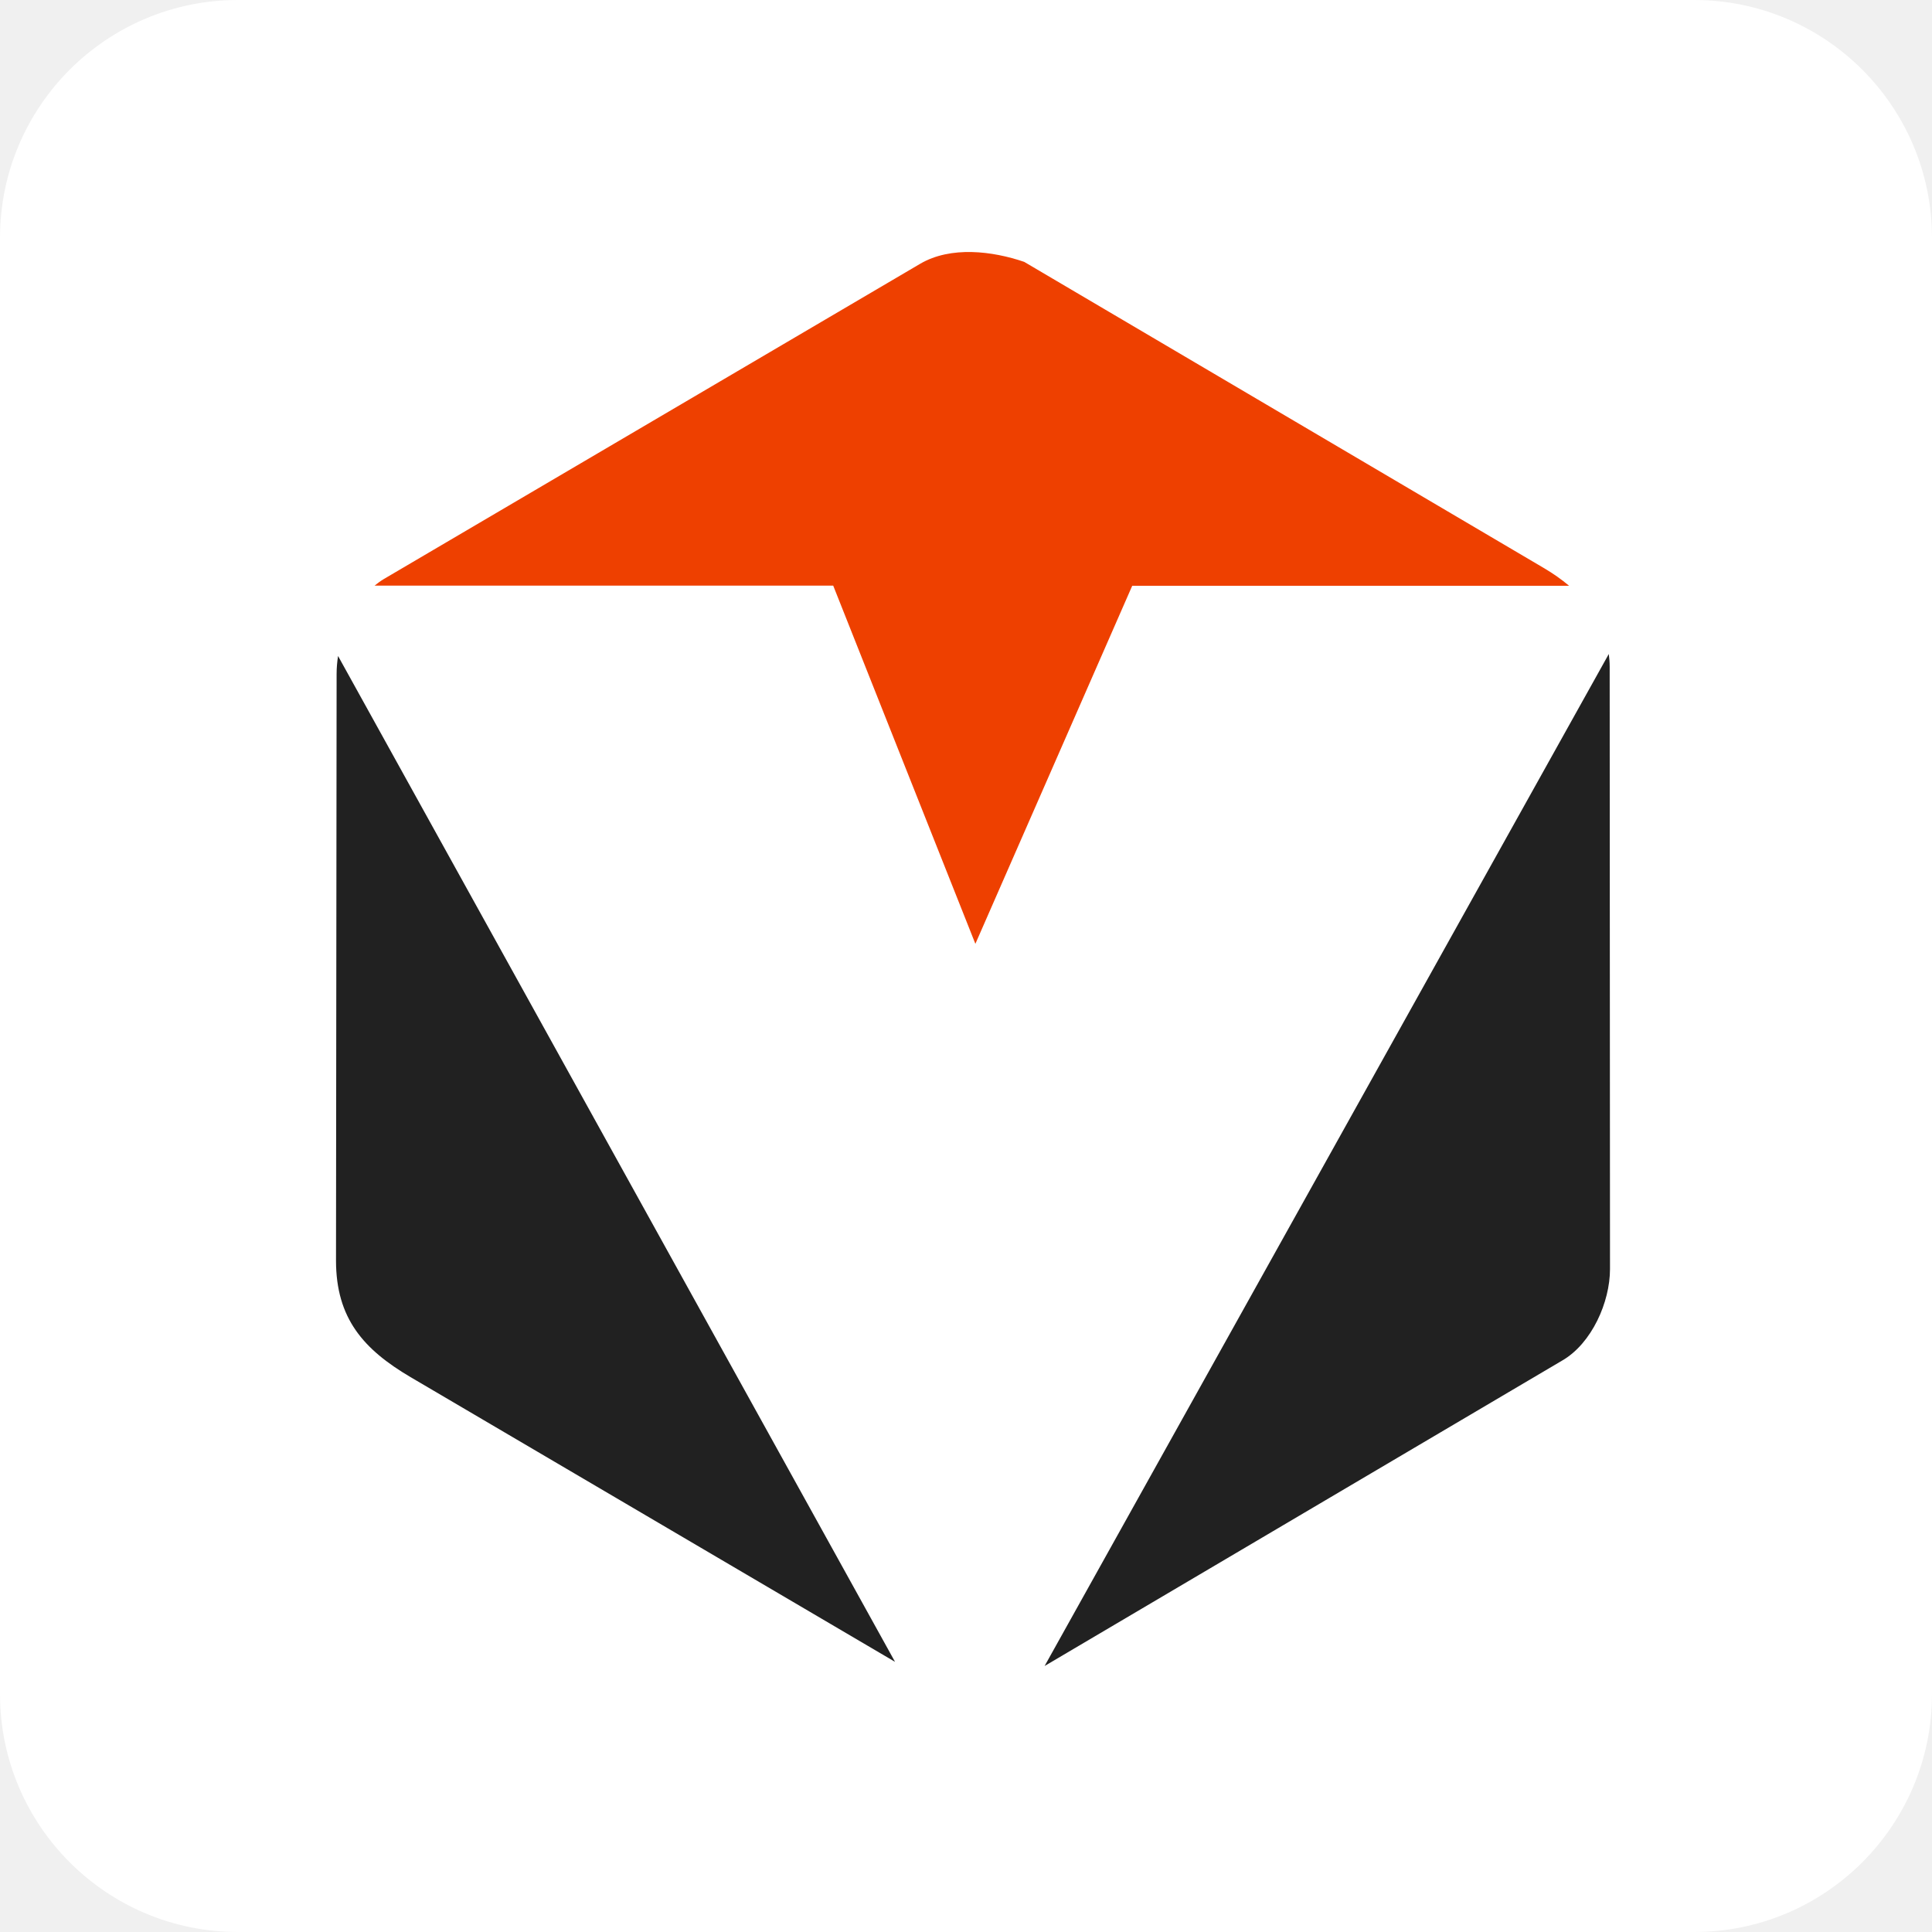
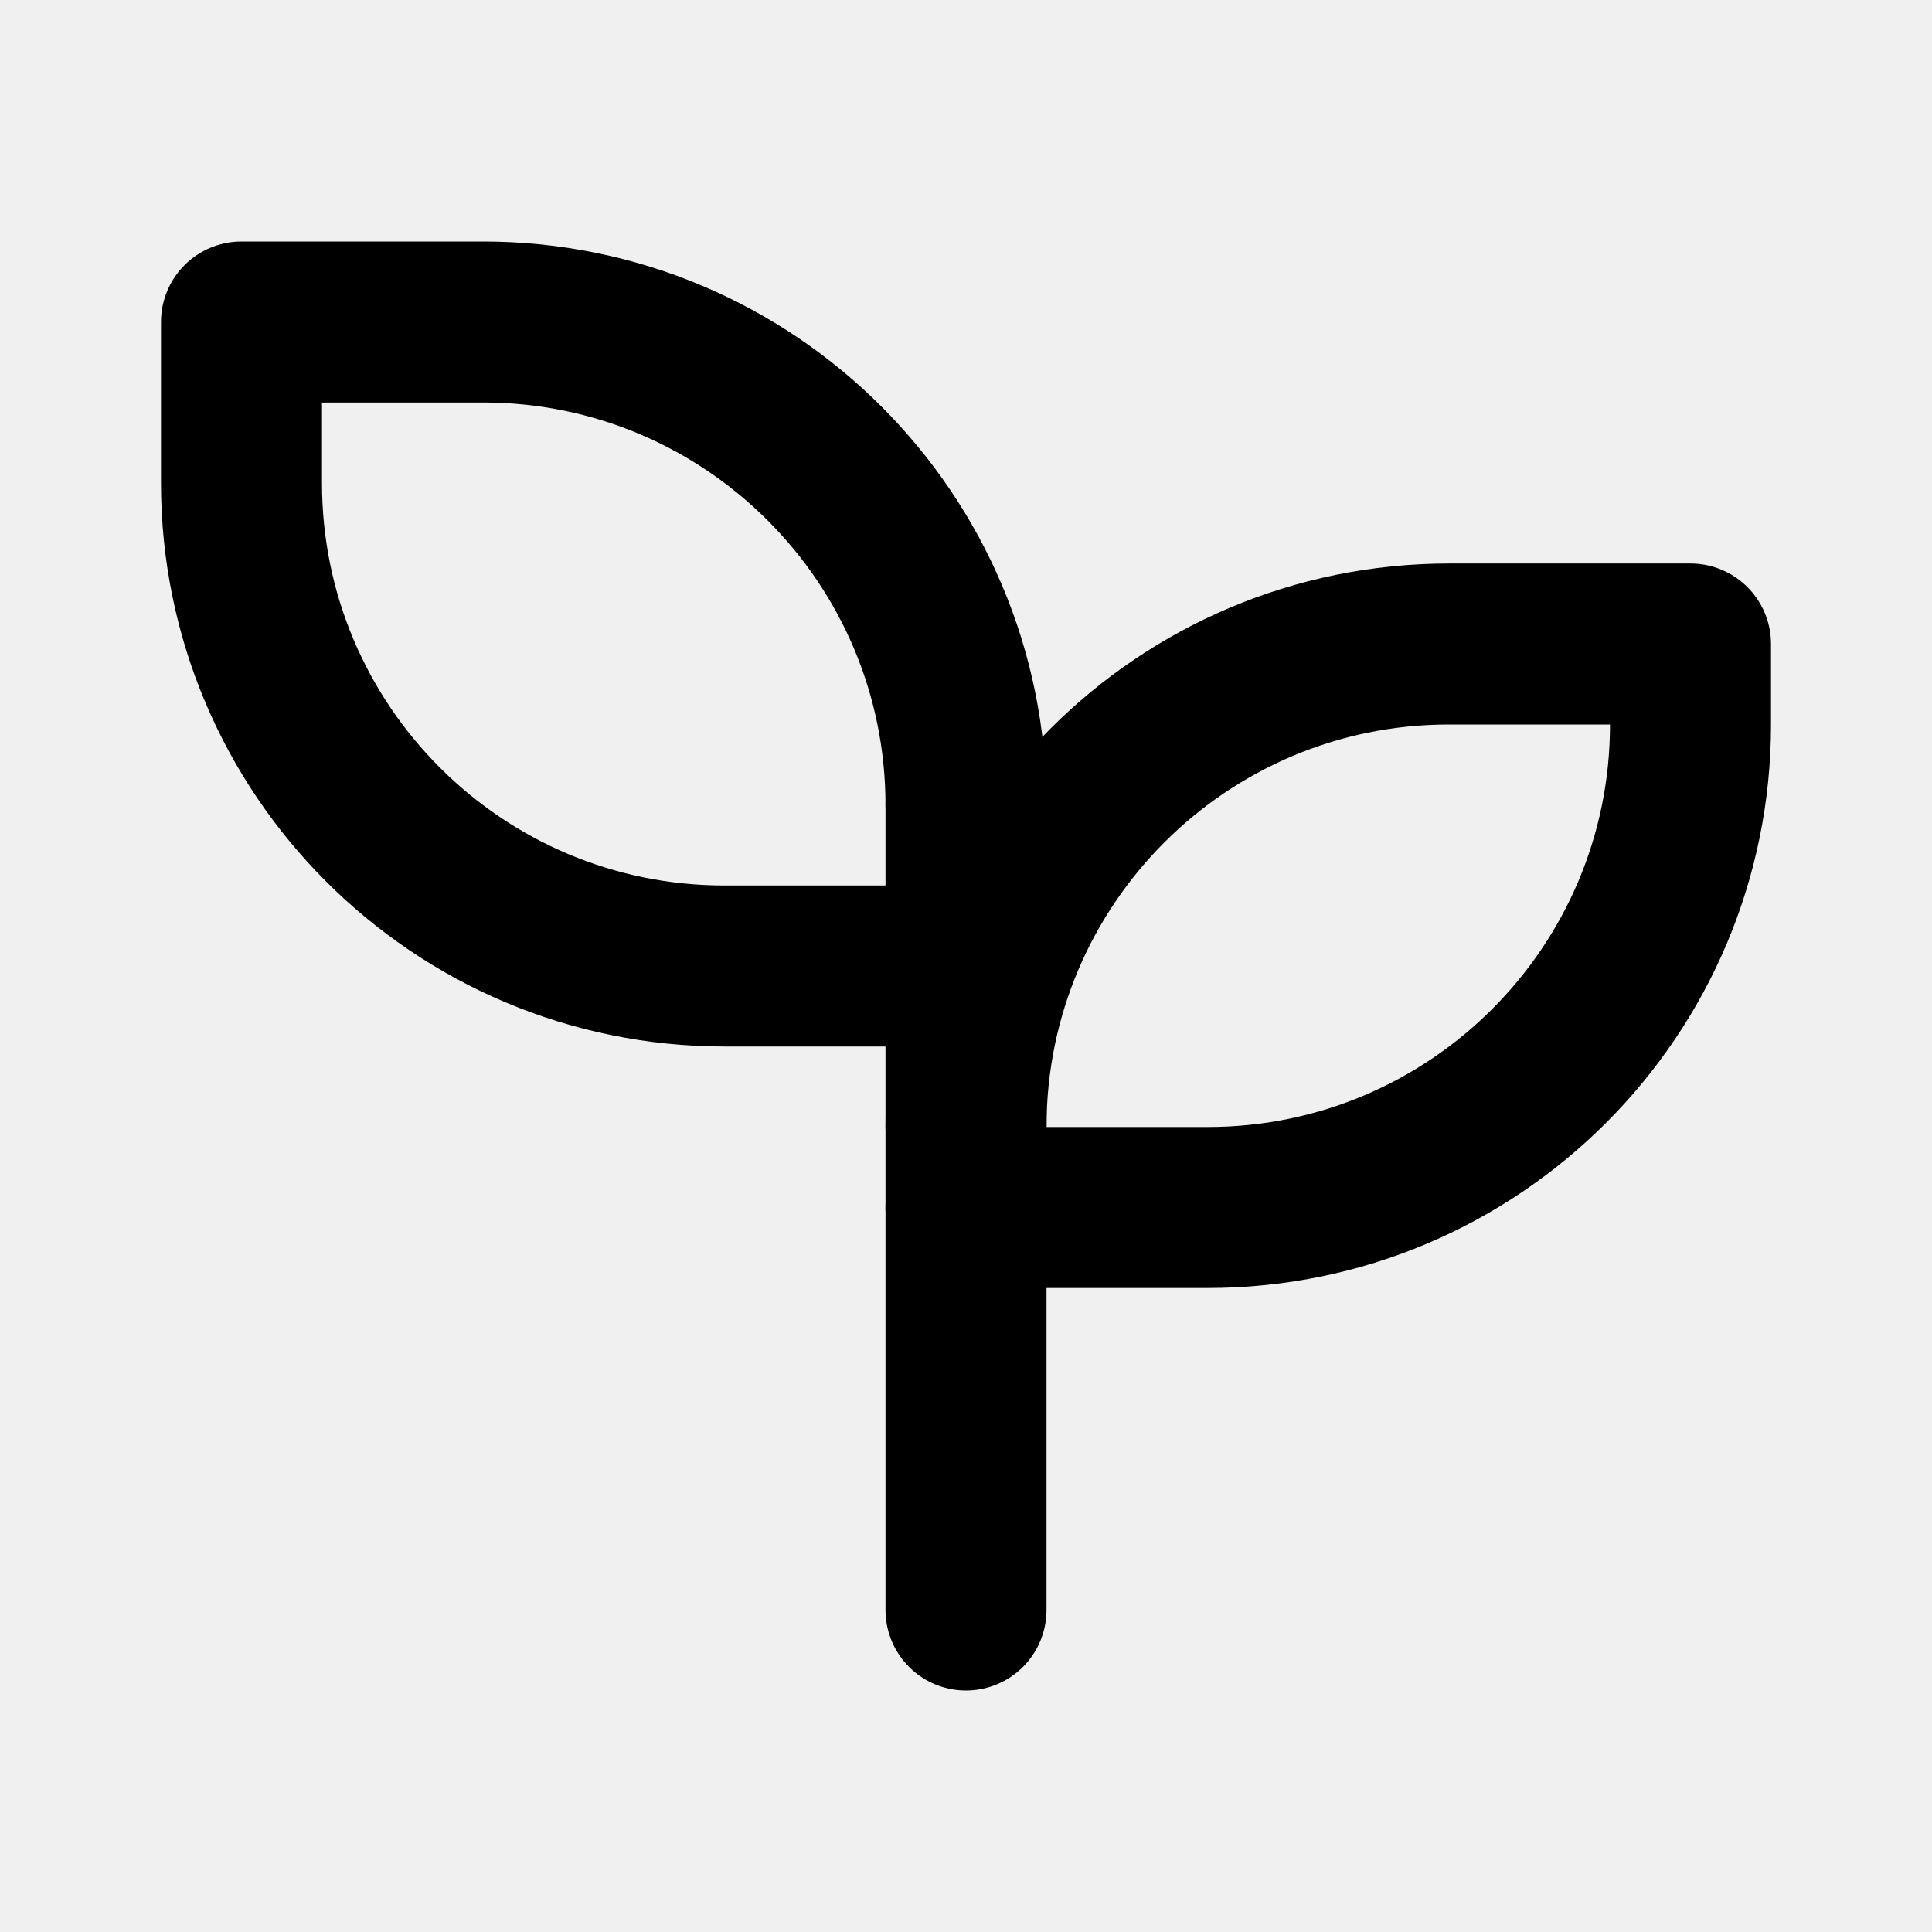
- <svg xmlns="http://www.w3.org/2000/svg" width="48" height="48" viewBox="0 0 48 48" fill="none">
-   <path d="M0 5.913C0 2.647 2.647 0 5.913 0H42.087C45.353 0 48 2.647 48 5.913V42.087C48 45.353 45.353 48 42.087 48H5.913C2.647 48 0 45.353 0 42.087V5.913Z" fill="white" />
-   <path d="M20.702 14.553L24.233 23.449L28.13 14.553H38.983C38.792 14.392 38.585 14.248 38.369 14.12L25.446 6.506C24.658 6.237 23.621 6.108 22.861 6.554L9.531 14.389C9.451 14.437 9.378 14.492 9.306 14.55H20.702V14.553Z" fill="#EE4000" />
-   <path d="M8.399 16.298C8.376 16.447 8.363 16.596 8.363 16.742L8.348 31.317C8.348 32.758 9.036 33.528 10.198 34.213L22.237 41.288L8.399 16.298Z" fill="#212121" />
-   <path d="M39.972 16.245L25.953 41.391L38.828 33.793C39.544 33.37 40 32.357 40 31.528L39.992 16.558C39.992 16.45 39.982 16.346 39.969 16.243L39.972 16.245Z" fill="#212121" />
+ <svg xmlns="http://www.w3.org/2000/svg" width="24" height="24" viewBox="0 0 24 24" fill="none" stroke="currentColor" stroke-width="2" stroke-linecap="round" stroke-linejoin="round" class="icon icon-tabler icons-tabler-outline icon-tabler-seedling">
+   <path stroke="none" d="M0 0h24v24H0z" fill="none" />
+   <path d="M12 10a6 6 0 0 0 -6 -6h-3v2a6 6 0 0 0 6 6h3" />
+   <path d="M12 14a6 6 0 0 1 6 -6h3v1a6 6 0 0 1 -6 6h-3" />
+   <path d="M12 20l0 -10" />
</svg>
